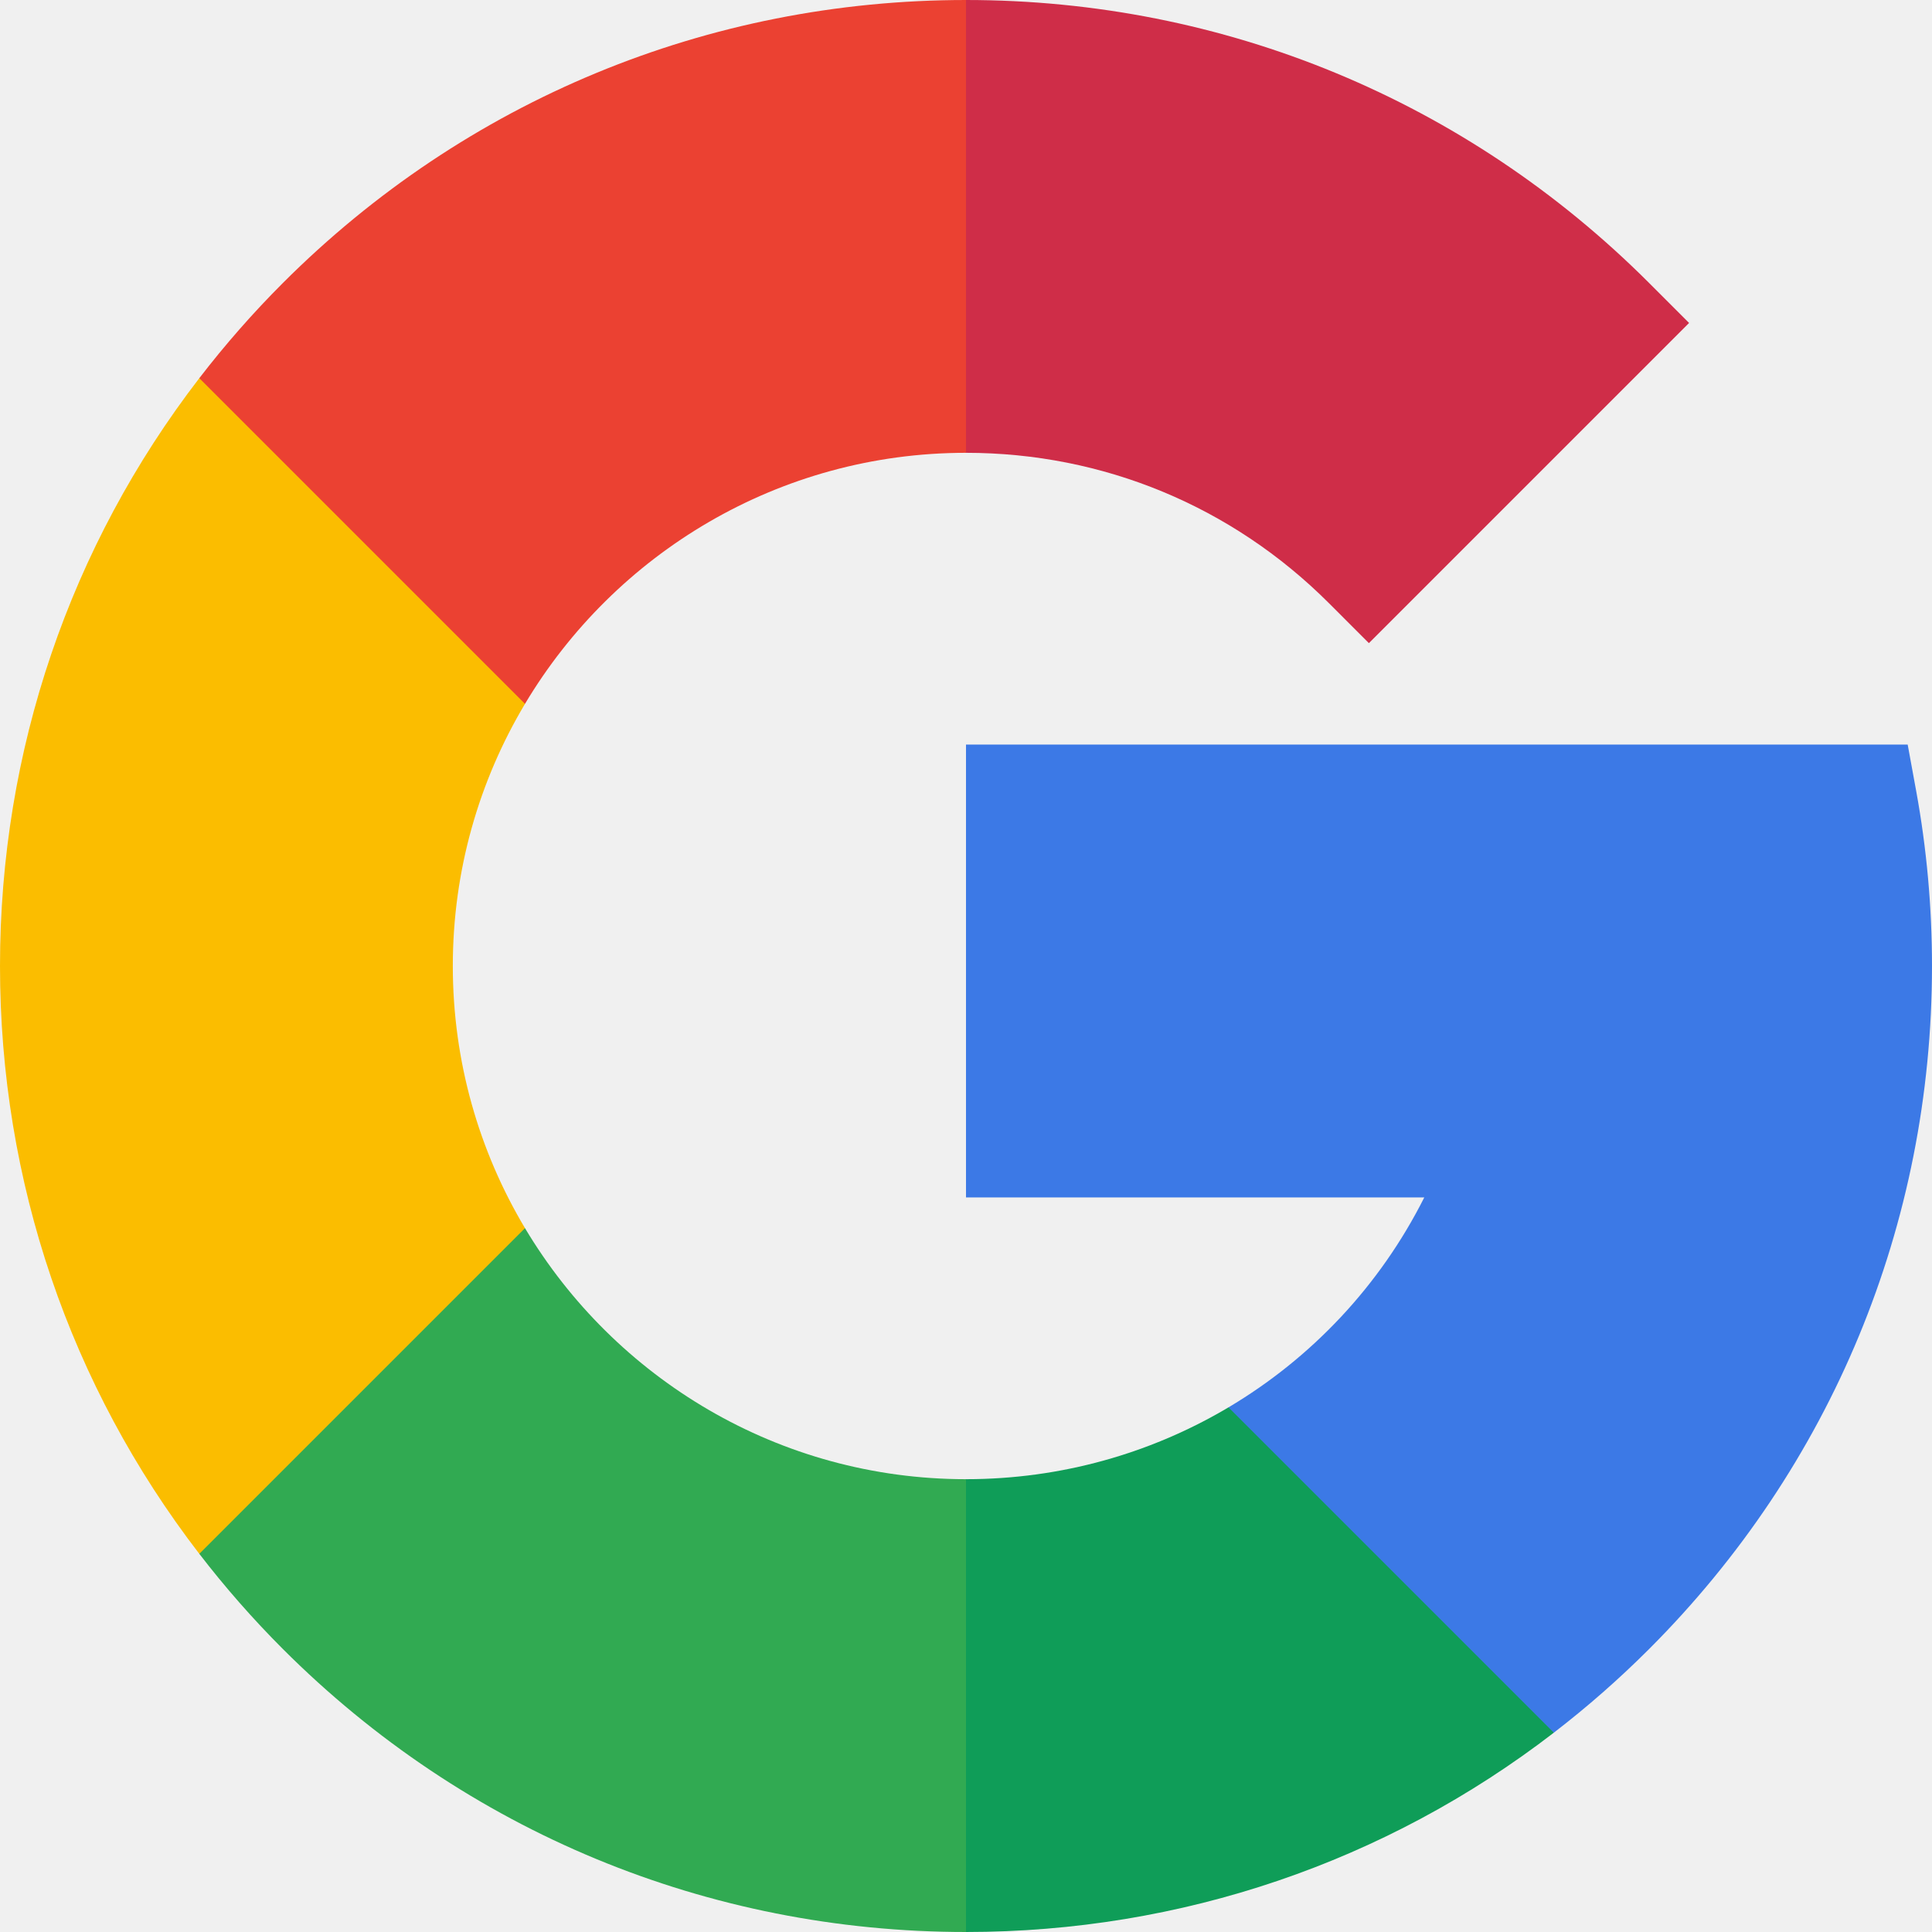
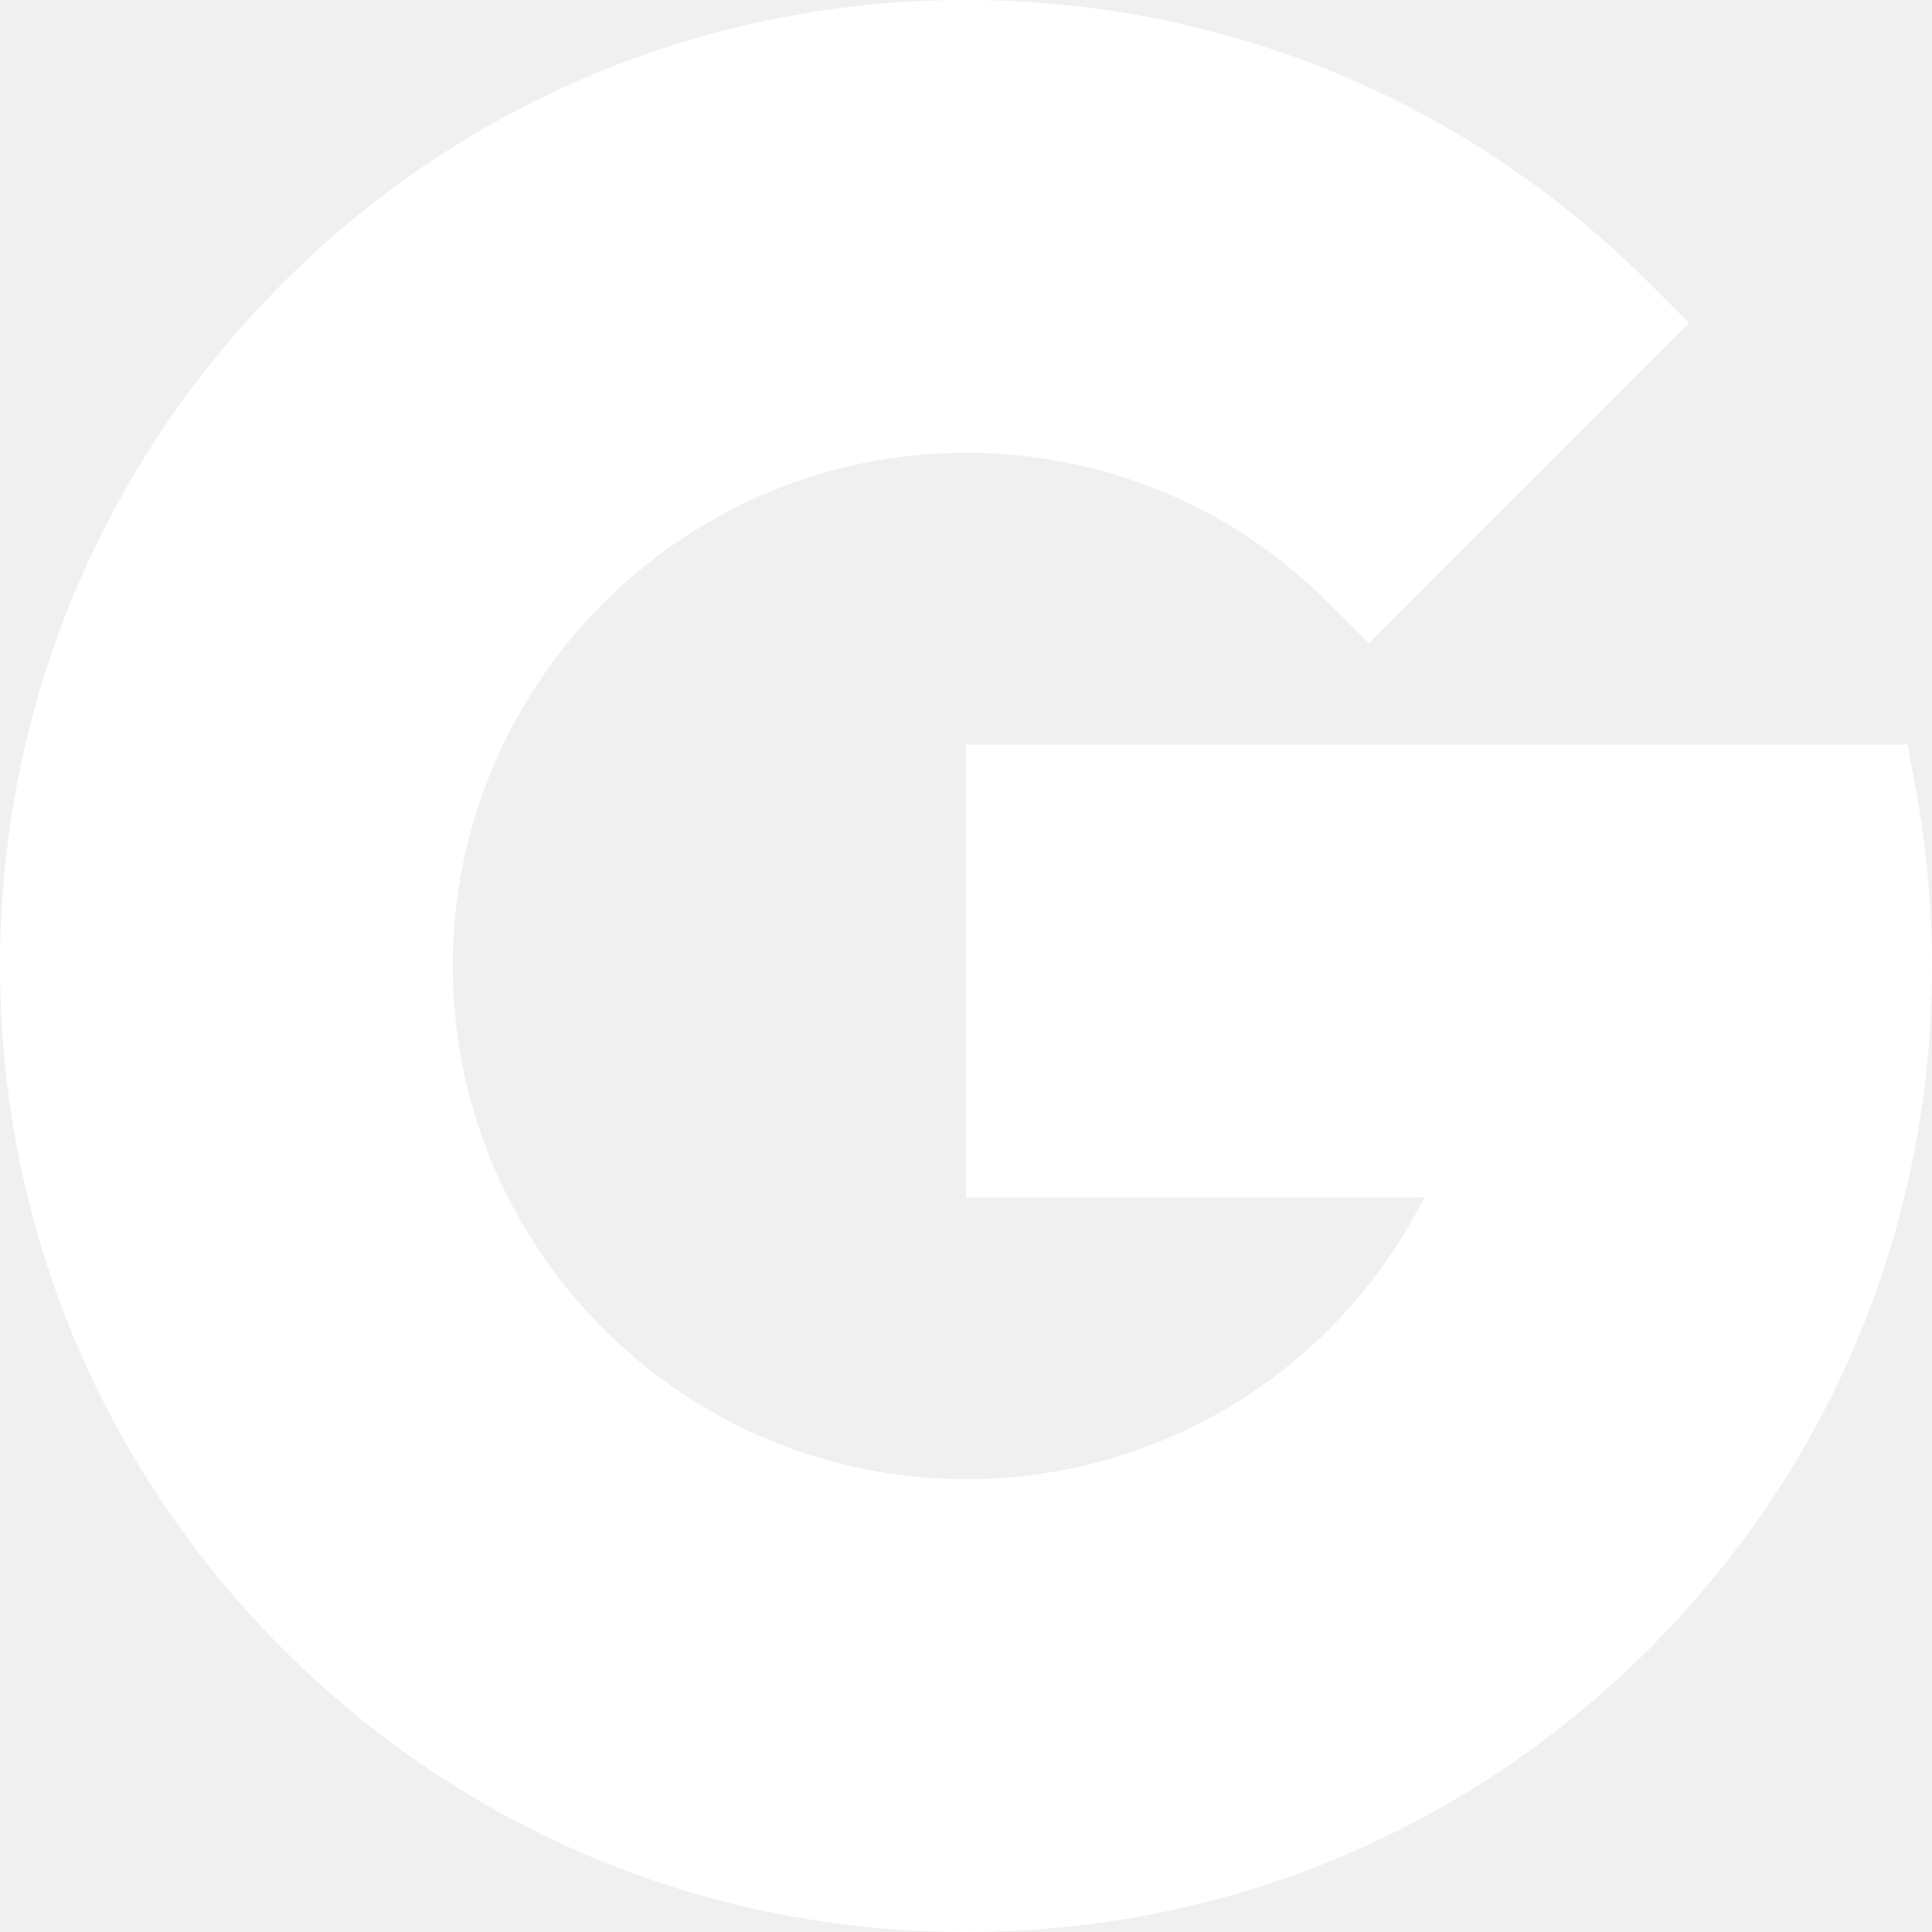
- <svg xmlns="http://www.w3.org/2000/svg" id="Capa_1" enable-background="new 0 0 512 512" height="512" viewBox="0 0 512 512" width="512">
-   <g>
-     <path d="m120 256c0-25.367 6.989-49.13 19.131-69.477v-86.308h-86.308c-34.255 44.488-52.823 98.707-52.823 155.785s18.568 111.297 52.823 155.785h86.308v-86.308c-12.142-20.347-19.131-44.11-19.131-69.477z" fill="#fbbd00" />
-     <path d="m256 392-60 60 60 60c57.079 0 111.297-18.568 155.785-52.823v-86.216h-86.216c-20.525 12.186-44.388 19.039-69.569 19.039z" fill="#0f9d58" />
-     <path d="m139.131 325.477-86.308 86.308c6.782 8.808 14.167 17.243 22.158 25.235 48.352 48.351 112.639 74.98 181.019 74.98v-120c-49.624 0-93.117-26.72-116.869-66.523z" fill="#31aa52" />
-     <path d="m512 256c0-15.575-1.41-31.179-4.192-46.377l-2.251-12.299h-249.557v120h121.452c-11.794 23.461-29.928 42.602-51.884 55.638l86.216 86.216c8.808-6.782 17.243-14.167 25.235-22.158 48.352-48.353 74.981-112.64 74.981-181.02z" fill="#3c79e6" />
-     <path d="m352.167 159.833 10.606 10.606 84.853-84.852-10.606-10.606c-48.352-48.352-112.639-74.981-181.02-74.981l-60 60 60 60c36.326 0 70.479 14.146 96.167 39.833z" fill="#cf2d48" />
-     <path d="m256 120v-120c-68.38 0-132.667 26.629-181.02 74.98-7.991 7.991-15.376 16.426-22.158 25.235l86.308 86.308c23.753-39.803 67.246-66.523 116.87-66.523z" fill="#eb4132" />
+ <svg xmlns="http://www.w3.org/2000/svg" width="22px" height="22px" viewBox="0 0 22 22" version="1.1">
+   <g id="Page-1" stroke="none" stroke-width="1" fill="none" fill-rule="evenodd">
+     <g id="google" fill="#FFFFFF" fill-rule="nonzero">
+       <path d="M5.156,11 C5.156,9.91 5.457,8.889 5.978,8.015 L5.978,4.306 L2.27,4.306 C0.798,6.218 -6.10622664e-16,8.547 -6.10622664e-16,11 C-6.10622664e-16,13.453 0.798,15.782 2.27,17.694 L5.978,17.694 L5.978,13.985 C5.457,13.111 5.156,12.09 5.156,11 L5.156,11 Z" id="Path" />
+       <path d="M11,16.844 L8.422,19.422 L11,22 C13.453,22 15.782,21.202 17.694,19.73 L17.694,16.026 L13.989,16.026 C13.107,16.549 12.082,16.844 11,16.844 L11,16.844 Z" id="Path" />
+       <path d="M5.978,13.985 L2.27,17.694 C2.561,18.072 2.878,18.435 3.222,18.778 C5.299,20.856 8.062,22 11,22 L11,16.844 C8.868,16.844 6.999,15.696 5.978,13.985 Z" id="Path" />
+       <path d="M22,11 C22,10.331 21.939,9.66 21.82,9.007 L21.723,8.479 L11,8.479 L11,13.635 L16.219,13.635 C15.712,14.643 14.933,15.466 13.989,16.026 L17.694,19.73 C18.072,19.439 18.435,19.122 18.778,18.778 C20.856,16.701 22,13.938 22,11 L22,11 Z" id="Path" />
+       <path d="M15.132,6.868 L15.588,7.324 L19.234,3.678 L18.778,3.222 C16.701,1.144 13.938,0 11,0 L8.422,2.578 L11,5.156 C12.561,5.156 14.028,5.764 15.132,6.868 Z" id="Path" />
+       <path d="M11,5.156 L11,0 C8.062,0 5.299,1.144 3.222,3.222 C2.878,3.565 2.561,3.928 2.27,4.306 L5.978,8.015 C6.999,6.304 8.868,5.156 11,5.156 Z" id="Path" />
+     </g>
  </g>
</svg>
